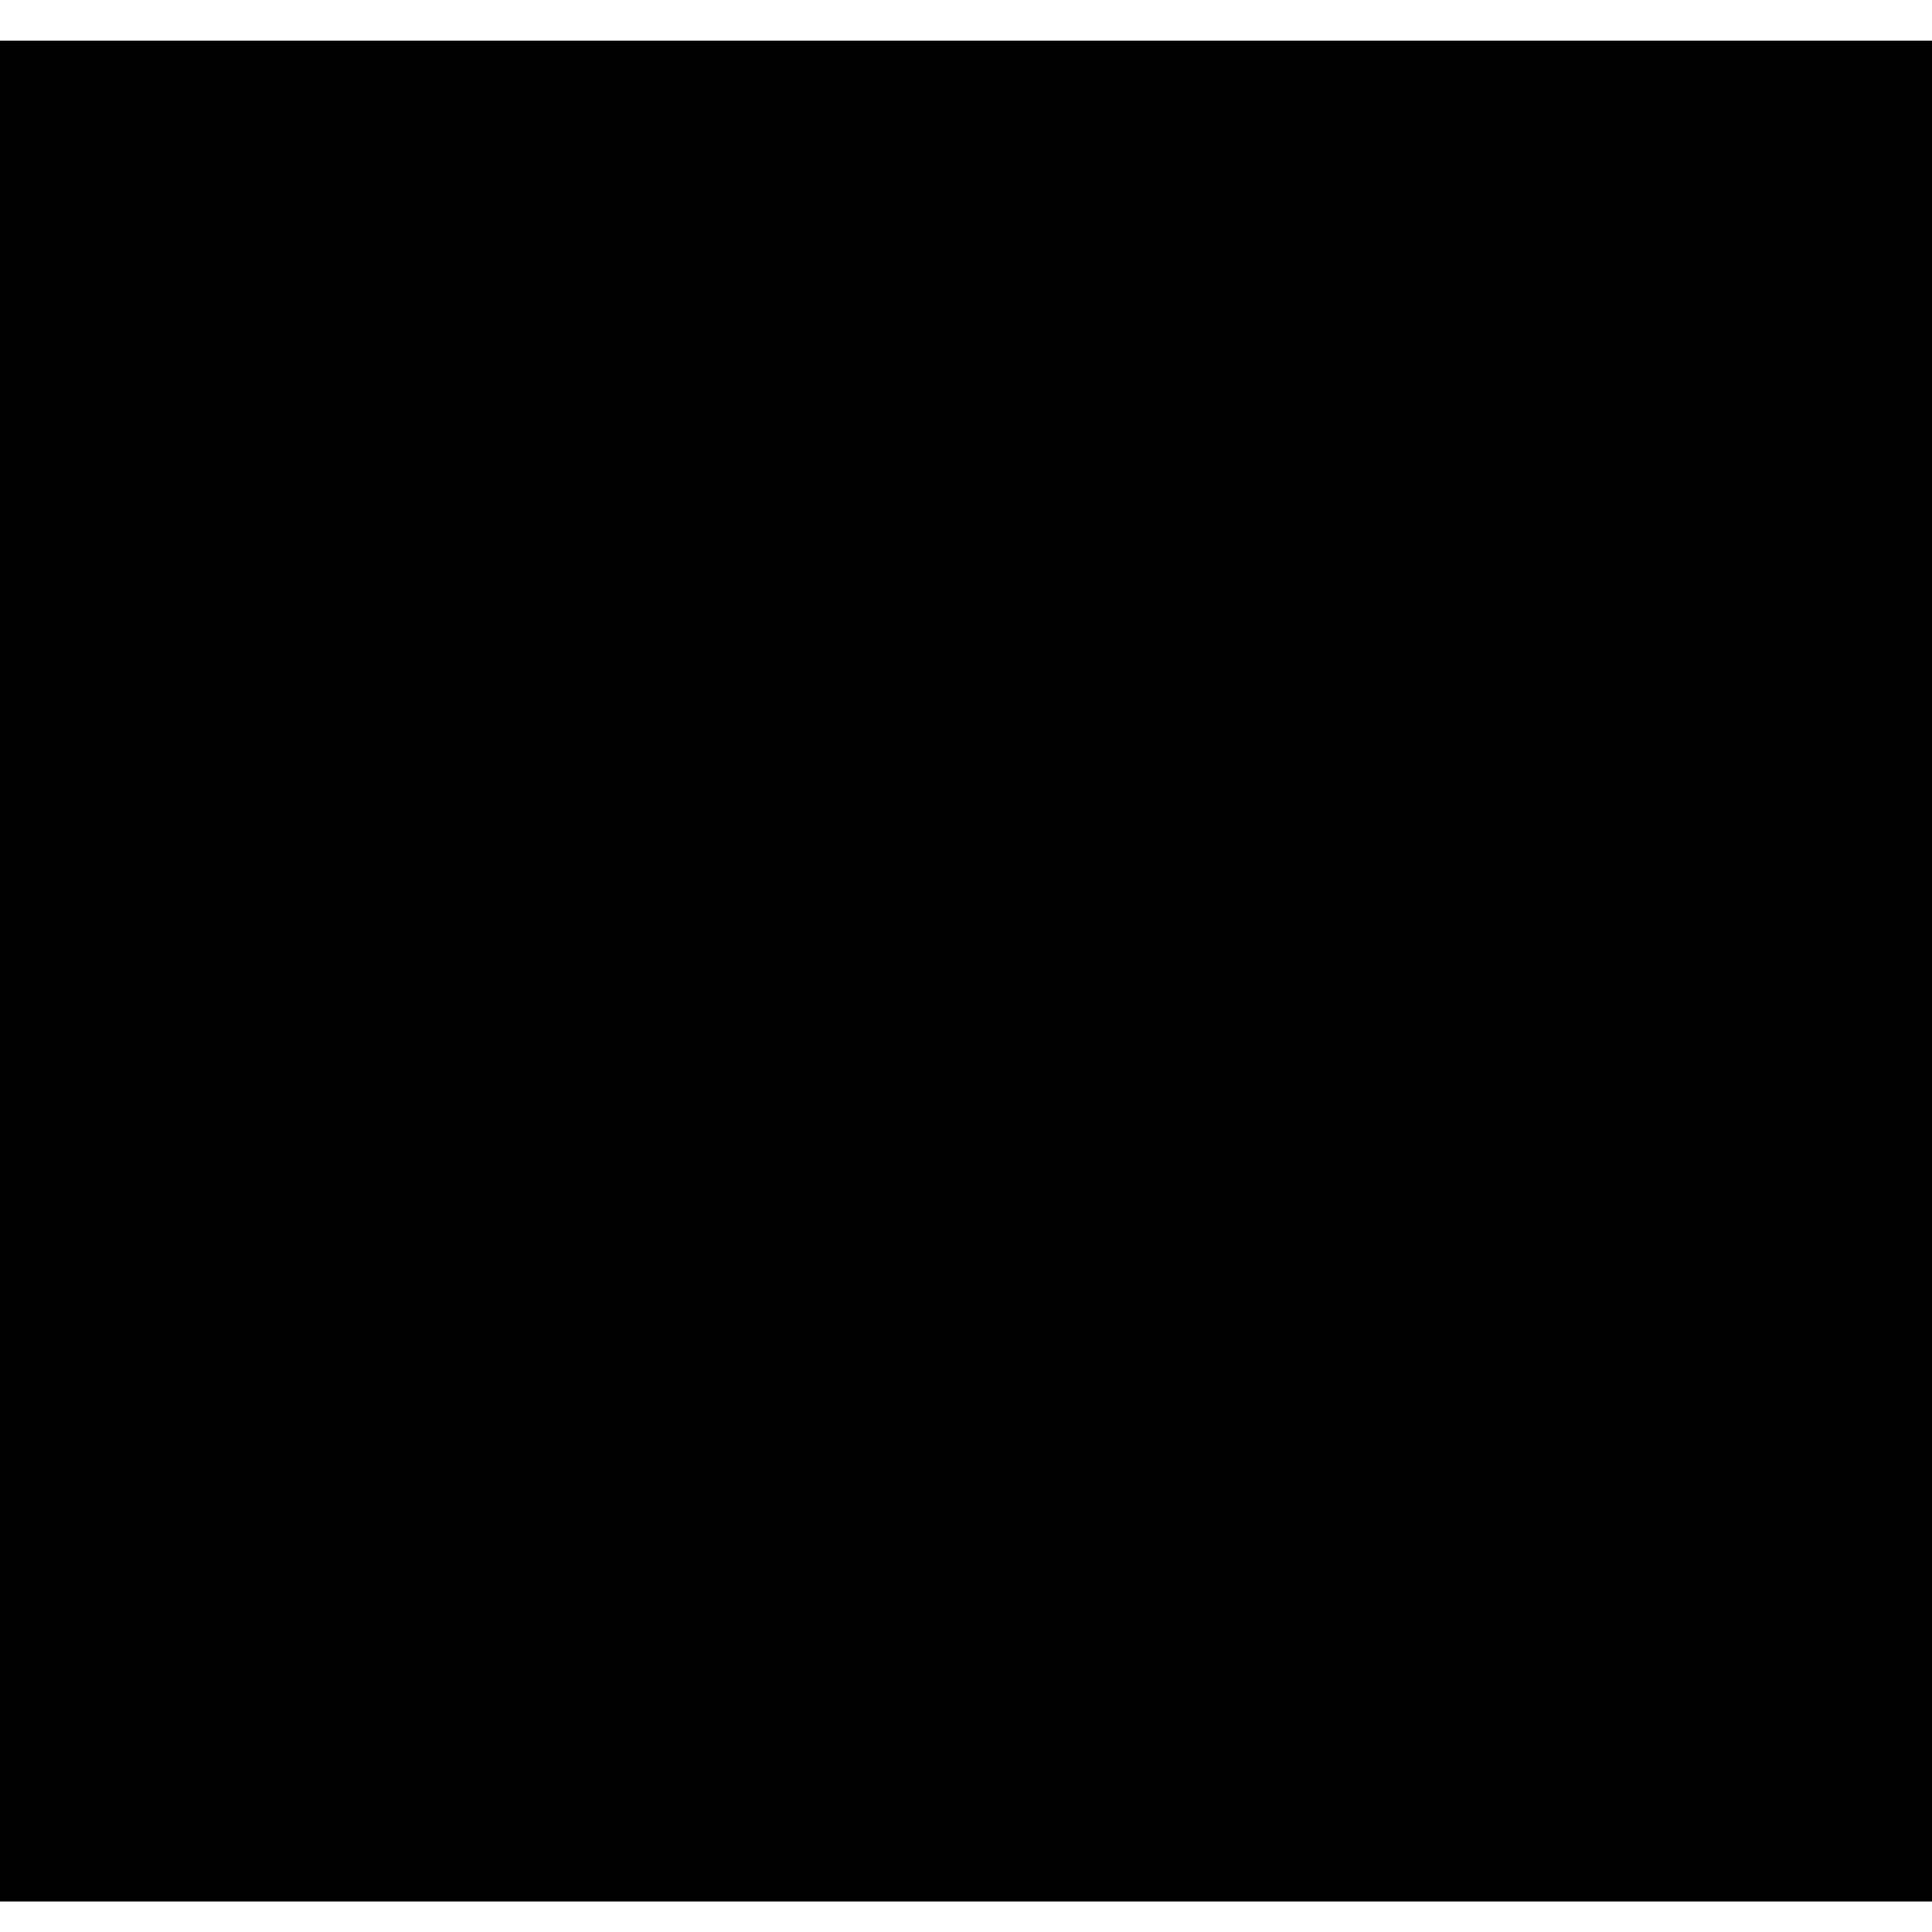
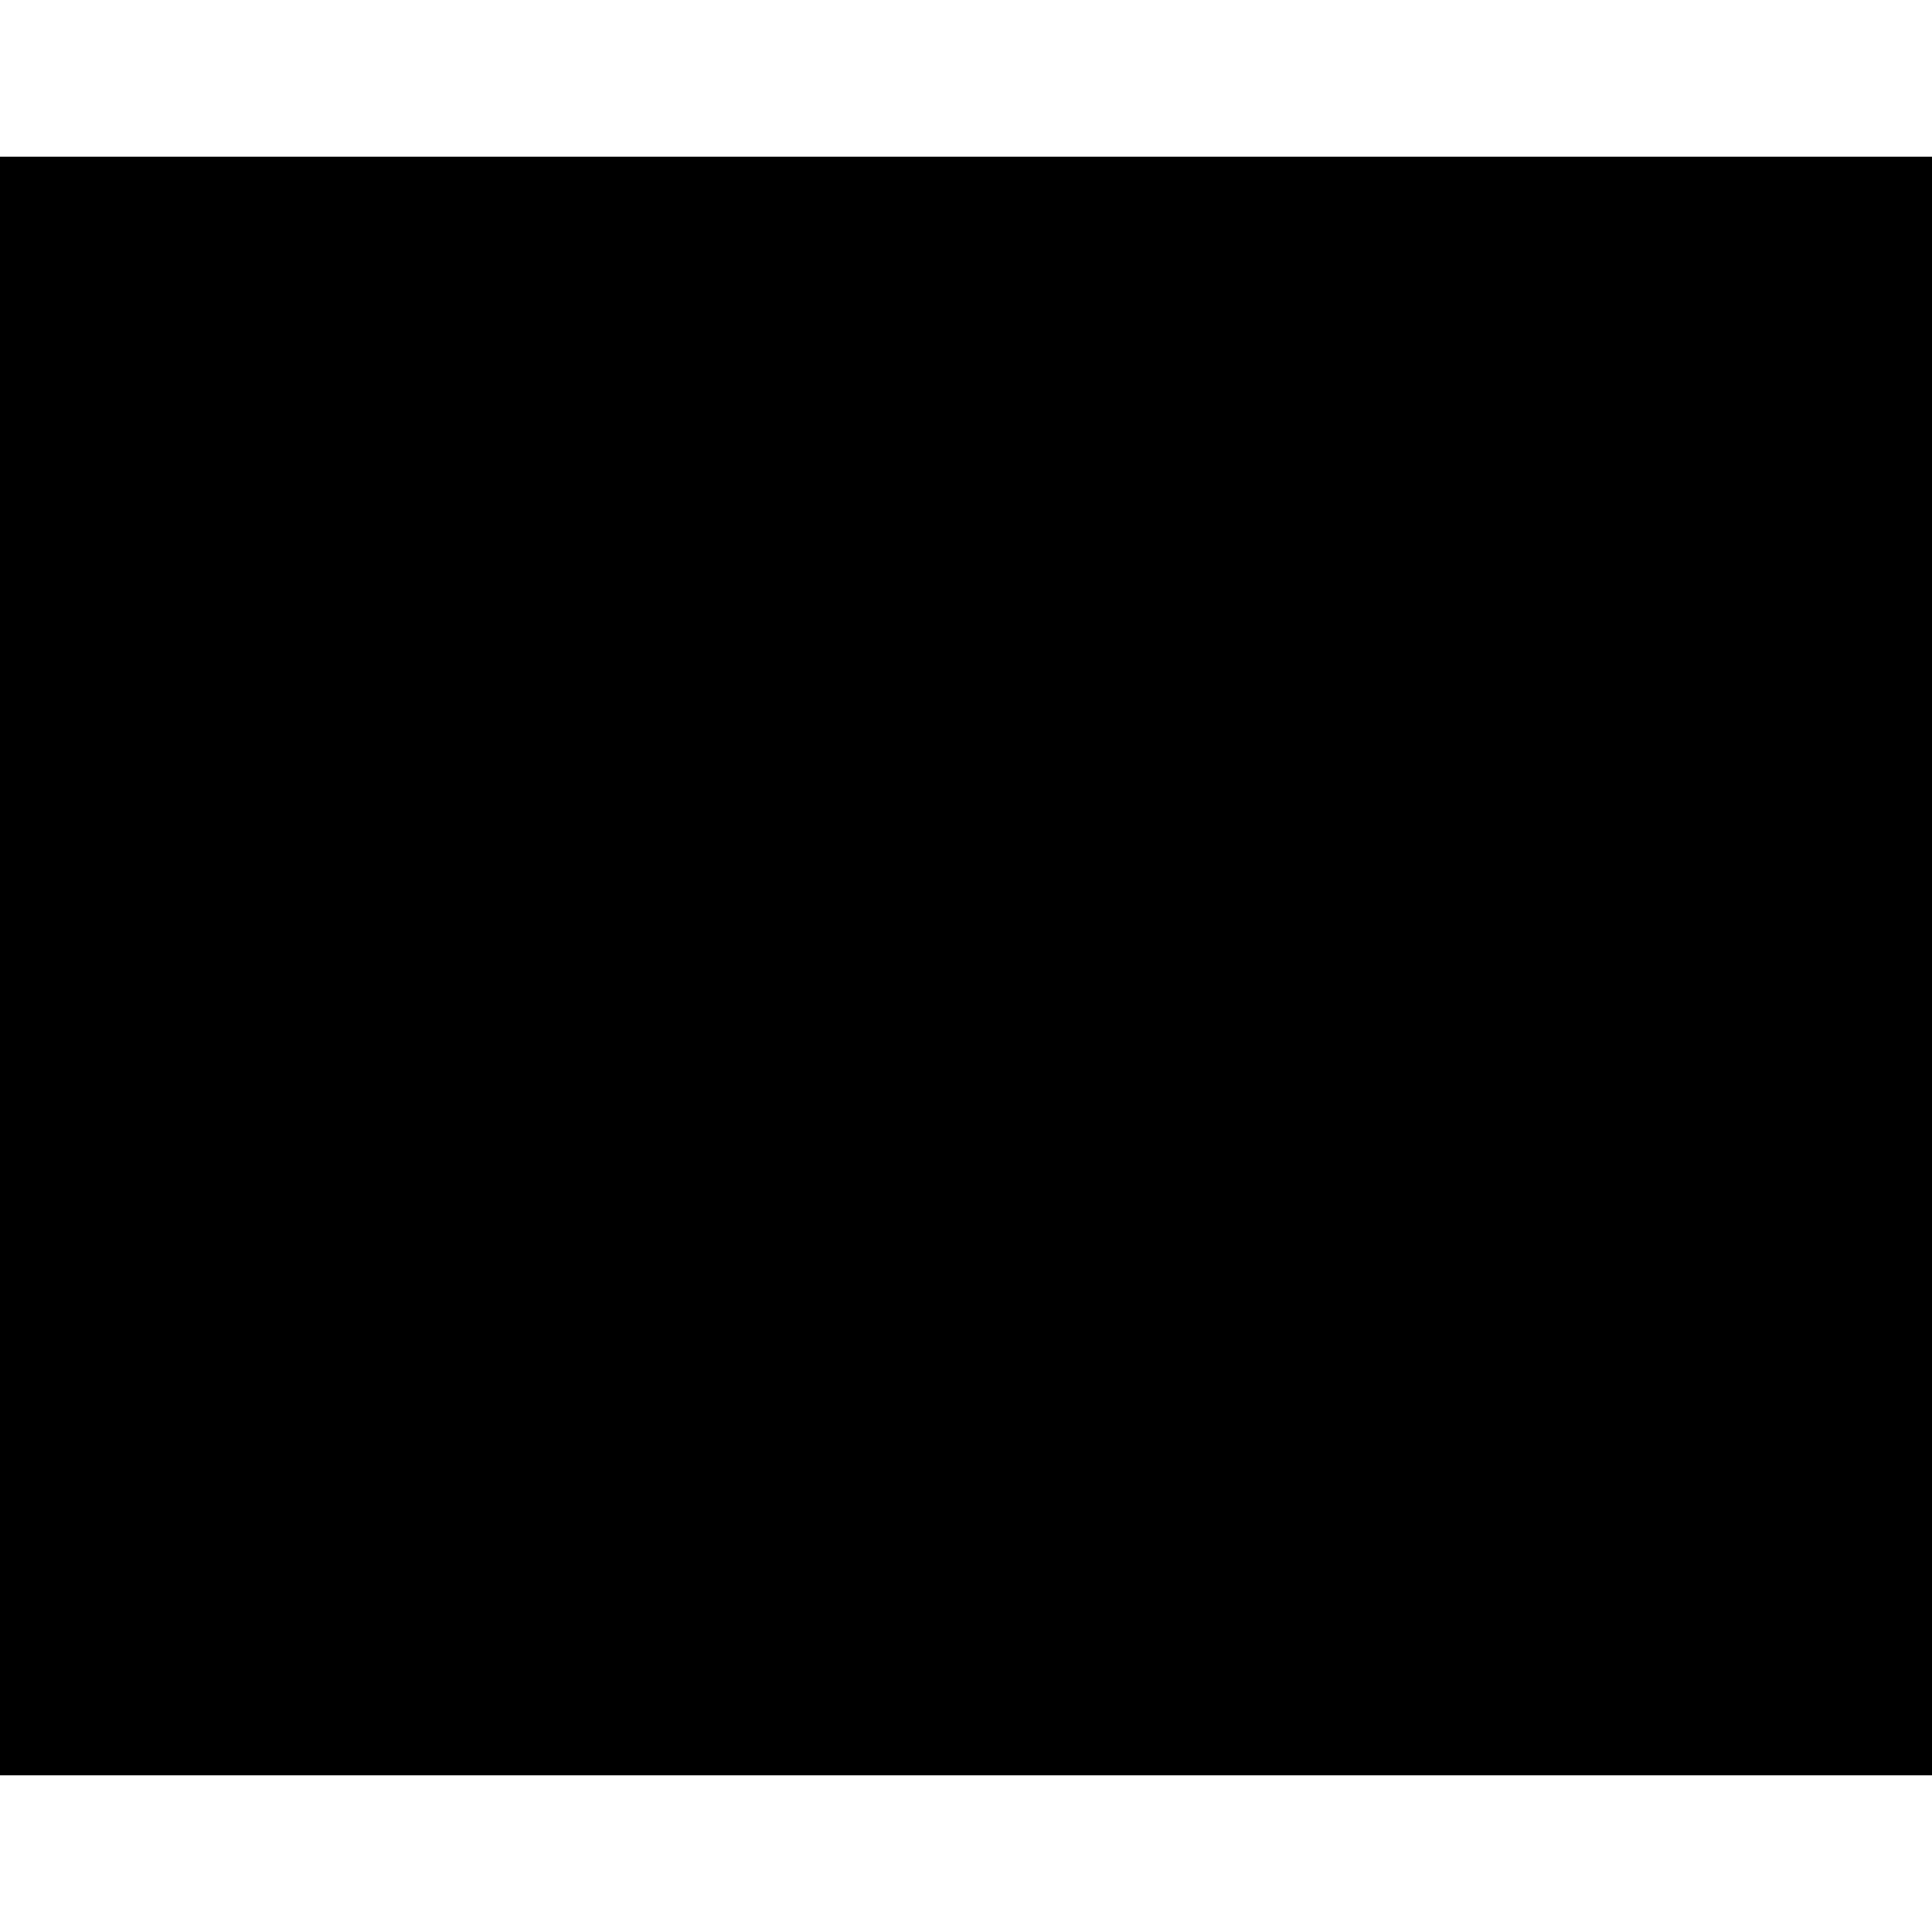
- <svg xmlns="http://www.w3.org/2000/svg" version="1.0" width="190pt" height="190pt" viewBox="0 0 190 190" preserveAspectRatio="xMidYMid meet">
-   <g transform="translate(0,190) scale(0.1,-0.1)" fill="#000000" stroke="none">
-     <path d="M0 945 l0 -915 950 0 950 0 0 915 0 915 -950 0 -950 0 0 -915z" />
+ <svg xmlns="http://www.w3.org/2000/svg" version="1.0" width="259pt" height="259pt" viewBox="0 0 259 259" preserveAspectRatio="xMidYMid meet">
+   <g transform="translate(0,259) scale(0.1,-0.1)" fill="#000000" stroke="none">
+     <path d="M0 1295 l0 -1085 1295 0 1295 0 0 1085 0 1085 -1295 0 -1295 0 0 -1085z" />
  </g>
</svg>
